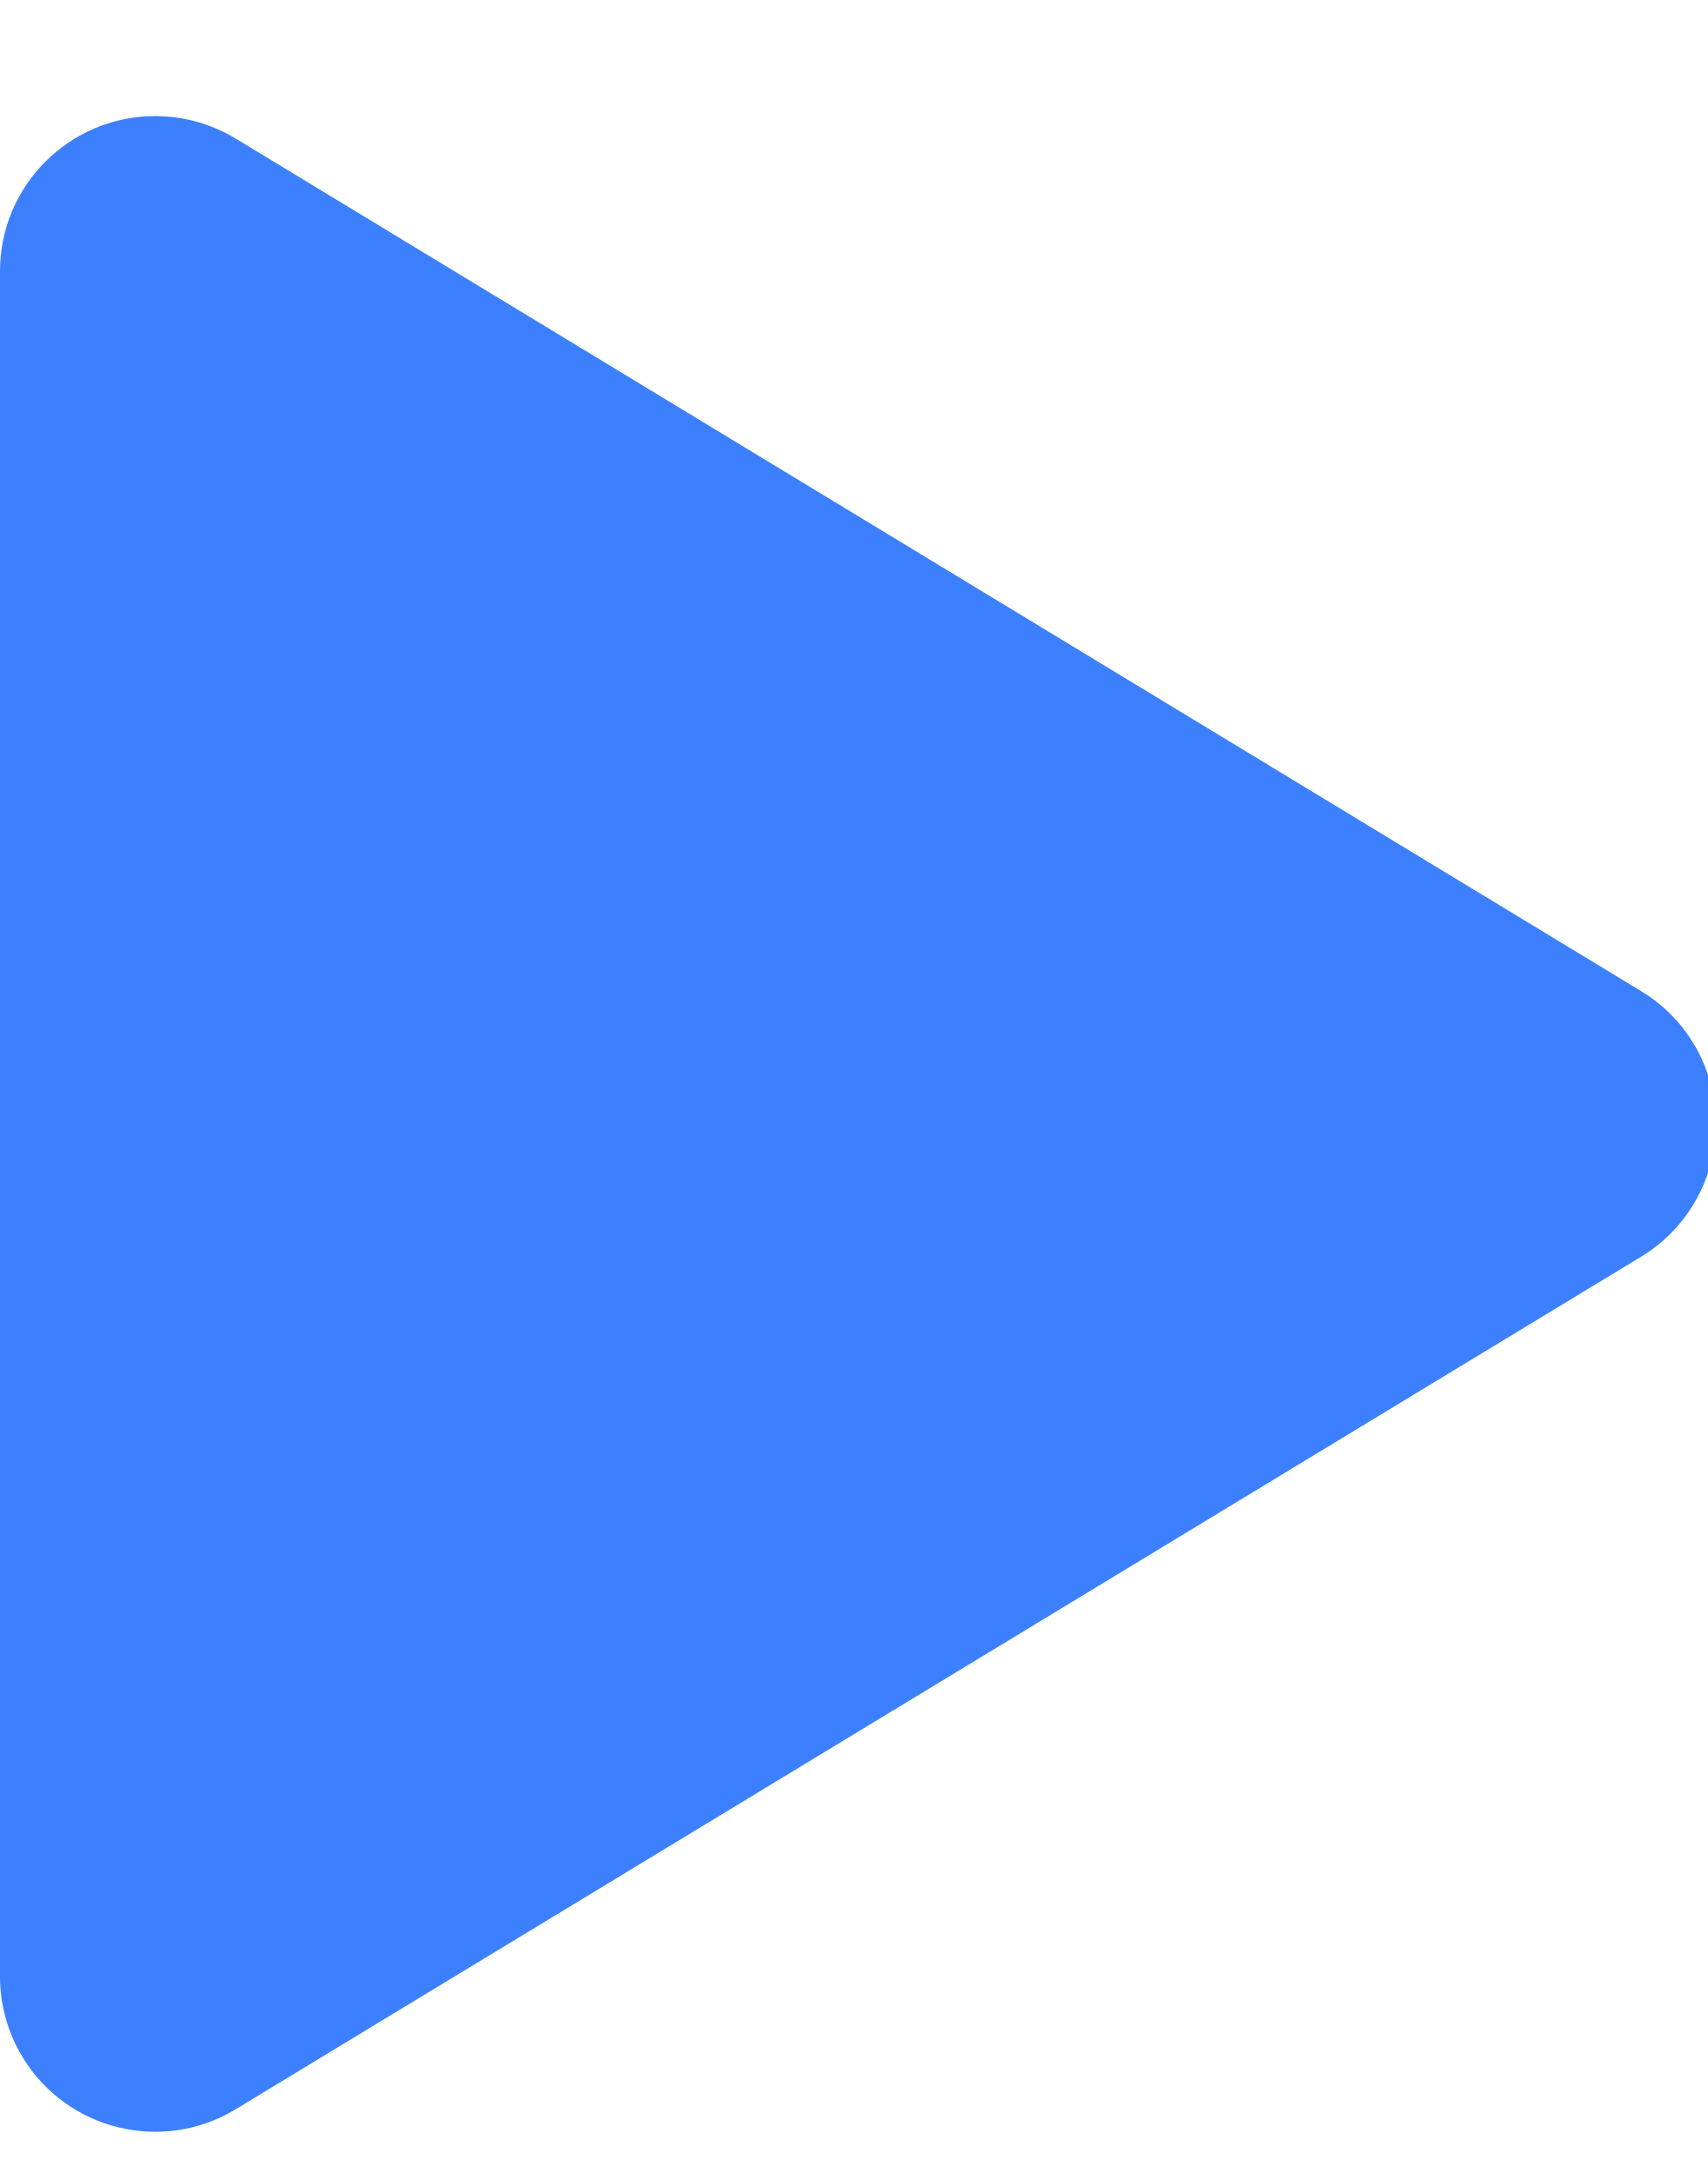
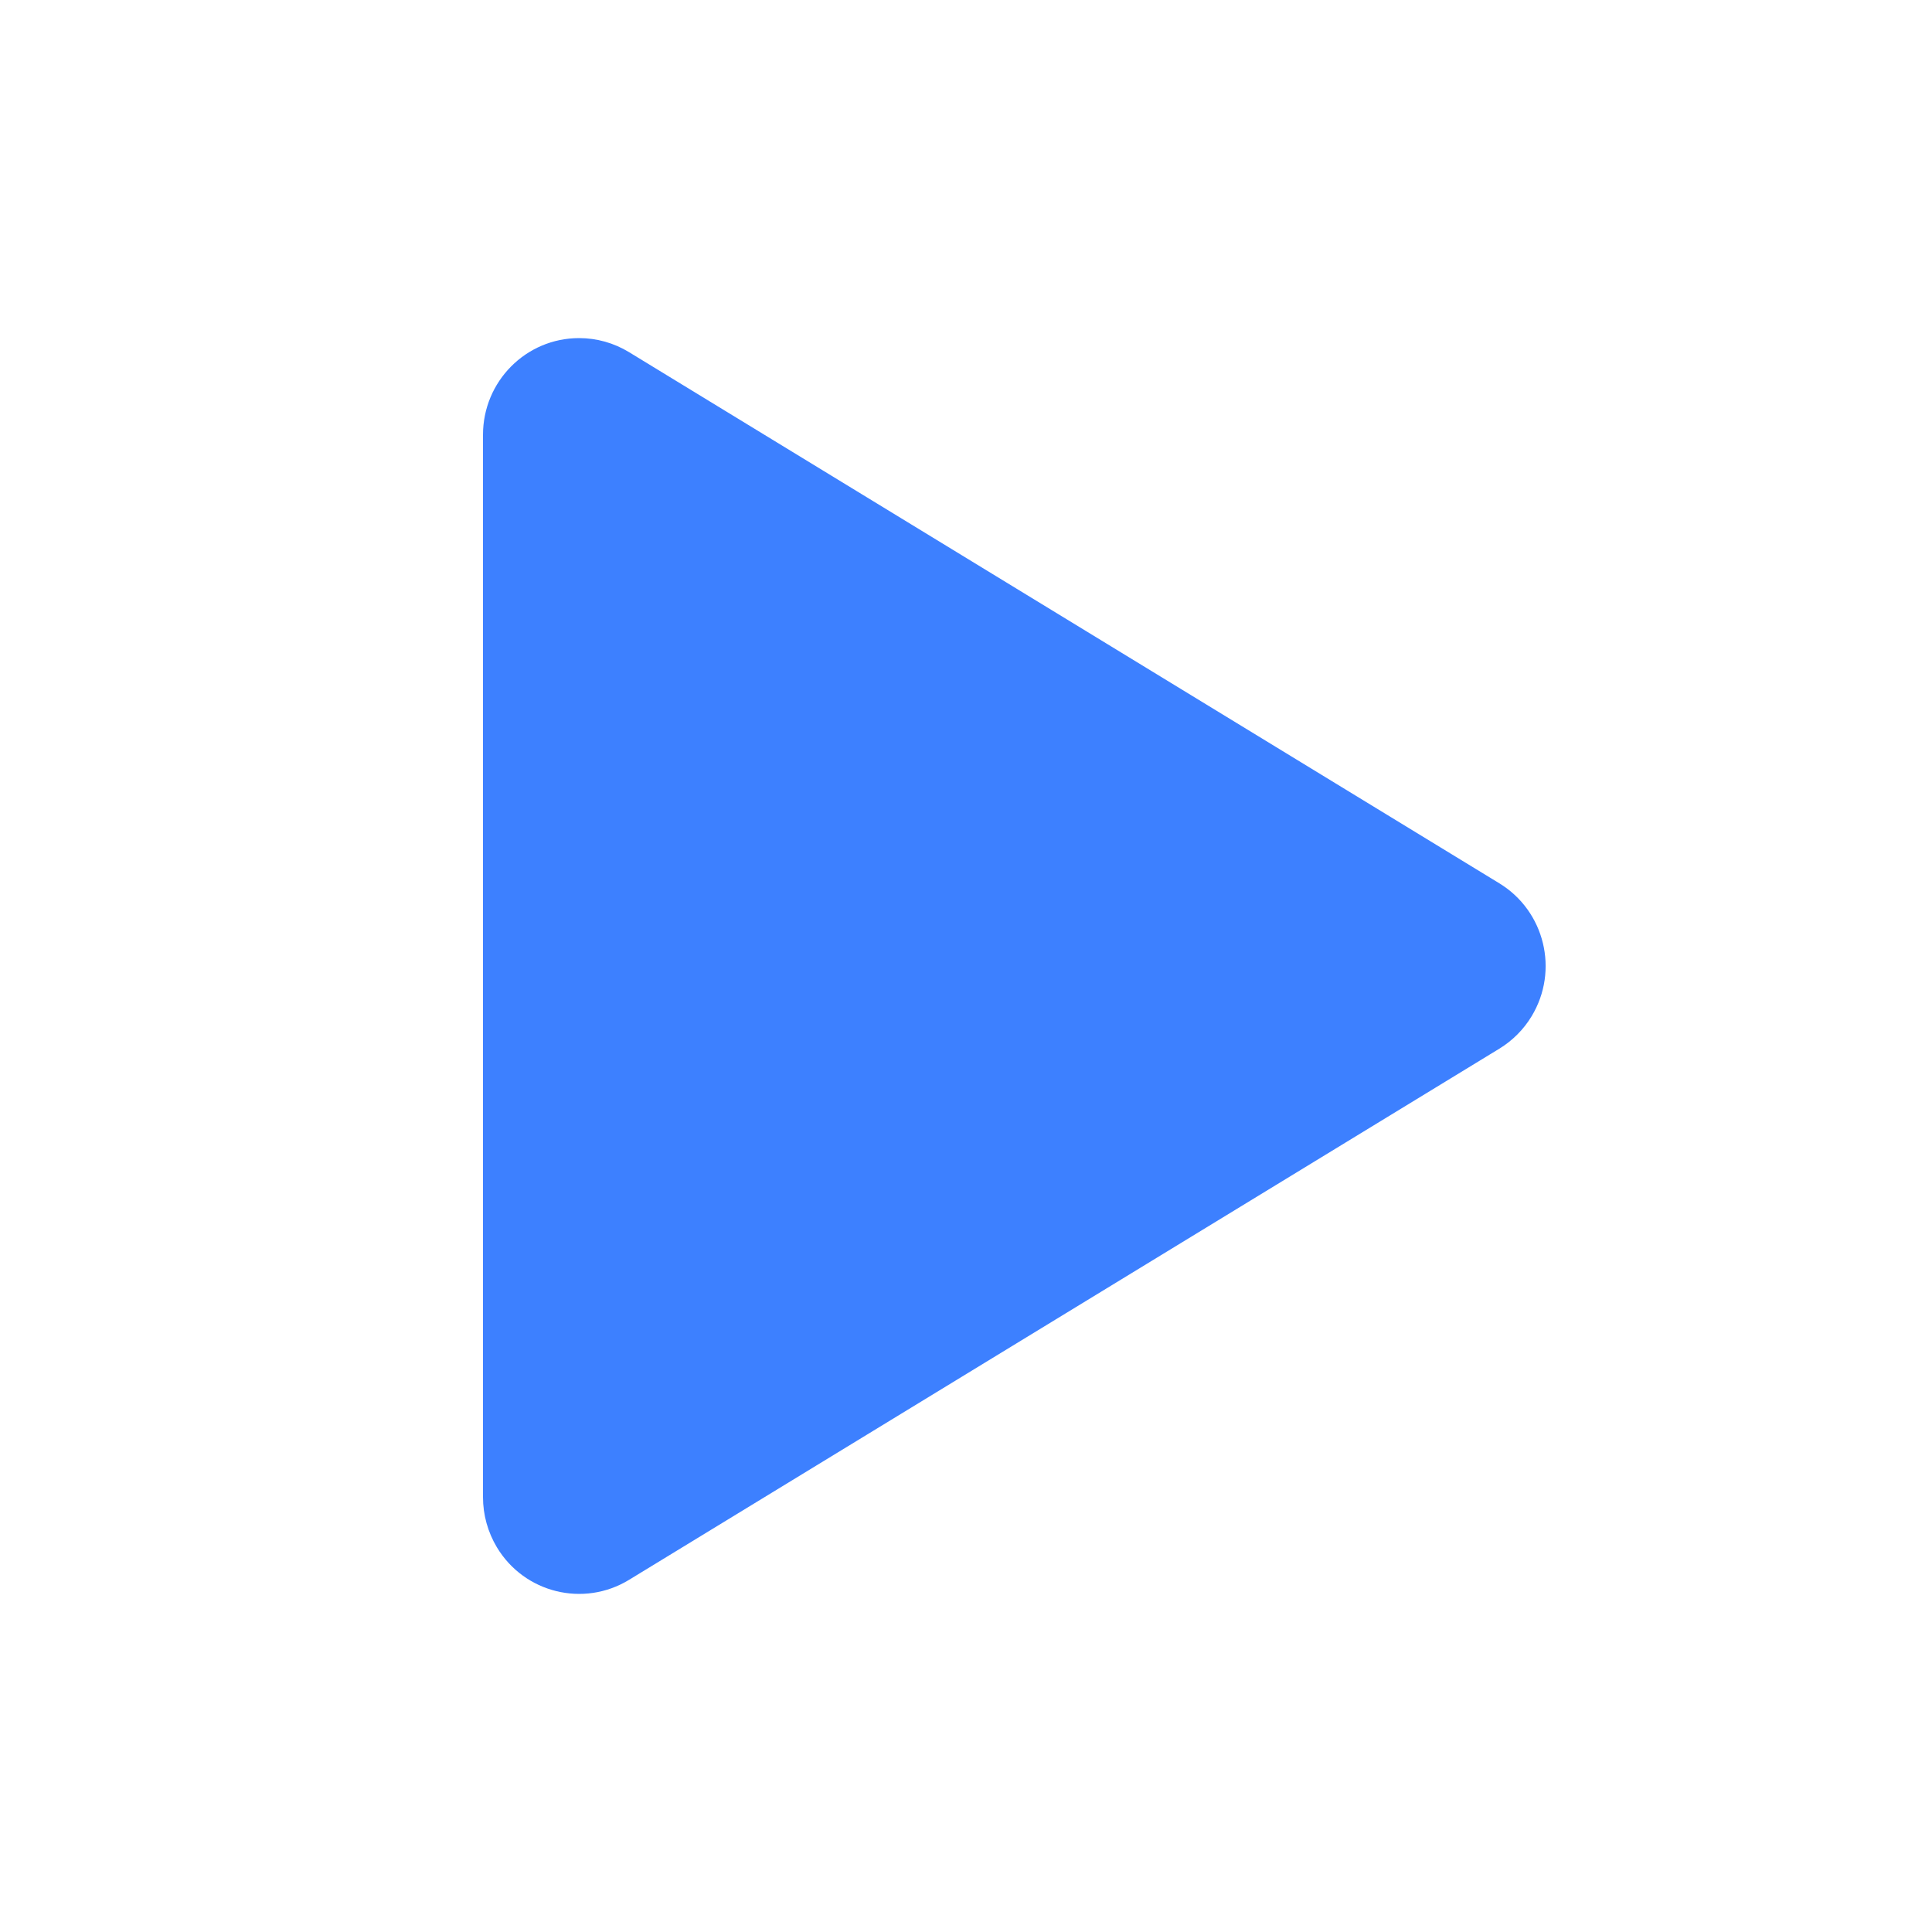
- <svg xmlns="http://www.w3.org/2000/svg" width="11px" height="14px" viewBox="0 0 11 14" version="1.1">
-   <defs />
-   <g id="part1" stroke="none" stroke-width="1" fill="none" fill-rule="evenodd">
-     <g id="1_5任务列表" transform="translate(-1128, -642)" fill="#3D80FF">
-       <g id="Group-20-+-语料不足-Mask" transform="translate(20, 134)">
-         <g id="Group" transform="translate(0, 280)">
-           <g id="Group-4" transform="translate(1084, 38)">
-             <g id="Group-3" transform="translate(24, 190)">
-               <path d="M10.574,8.096 L1.519,13.589 C1.046,13.876 0.431,13.725 0.145,13.253 C0.05,13.096 9.10576986e-16,12.917 8.8817842e-16,12.734 L-1.11022302e-16,1.748 C-1.78657678e-16,1.195 0.448,0.748 1,0.748 C1.183,0.748 1.362,0.798 1.519,0.893 L10.574,6.386 C11.046,6.672 11.196,7.287 10.91,7.76 C10.827,7.897 10.711,8.013 10.574,8.096 Z" id="启动on" />
-             </g>
-           </g>
-         </g>
-       </g>
-     </g>
+ <svg xmlns="http://www.w3.org/2000/svg" width="20px" height="20px" viewBox="0 0 20 20" version="1.1">
+   <g id="画板" stroke="none" stroke-width="1" fill="none" fill-rule="evenodd">
+     <path d="M15.521,10.856 L6.511,16.355 C6.041,16.641 5.429,16.491 5.144,16.018 C5.05,15.861 5,15.682 5,15.499 L5,4.501 C5,3.948 5.445,3.5 5.995,3.5 C6.177,3.5 6.355,3.55 6.511,3.645 L15.521,9.144 C15.991,9.431 16.141,10.046 15.856,10.519 C15.773,10.657 15.658,10.772 15.521,10.856 Z" id="启动off" fill="#3D80FF" />
  </g>
</svg>
